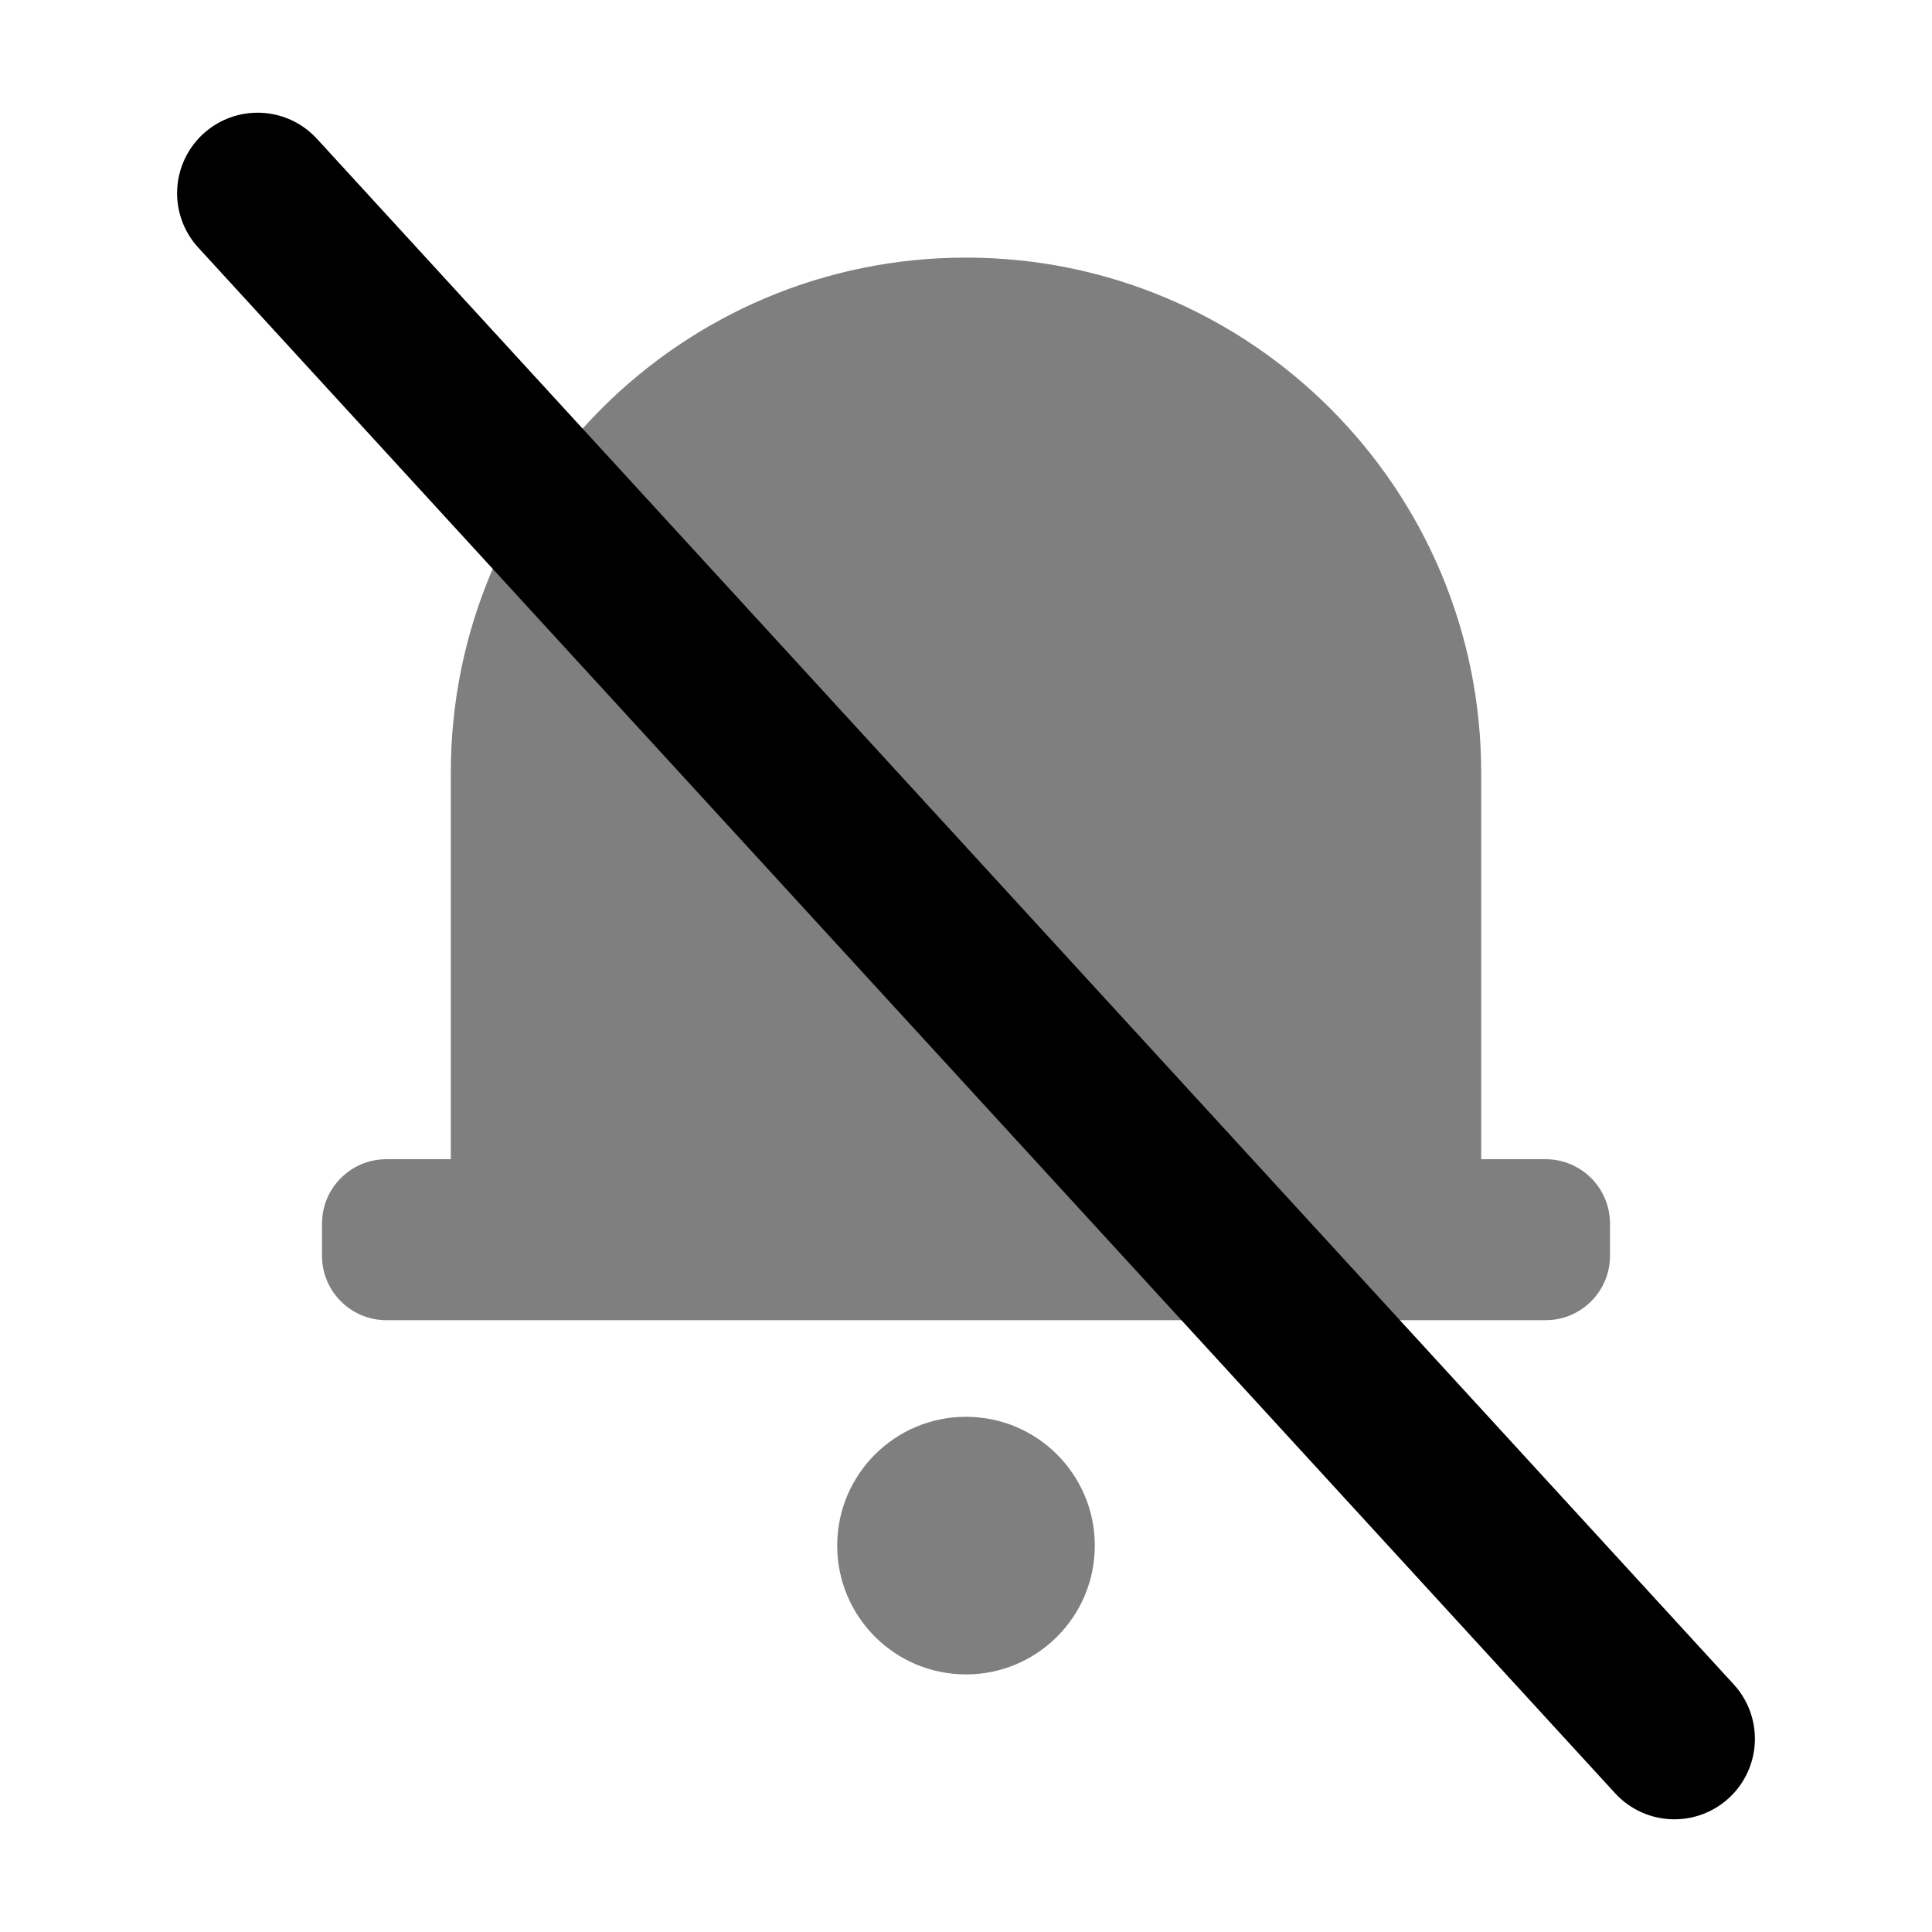
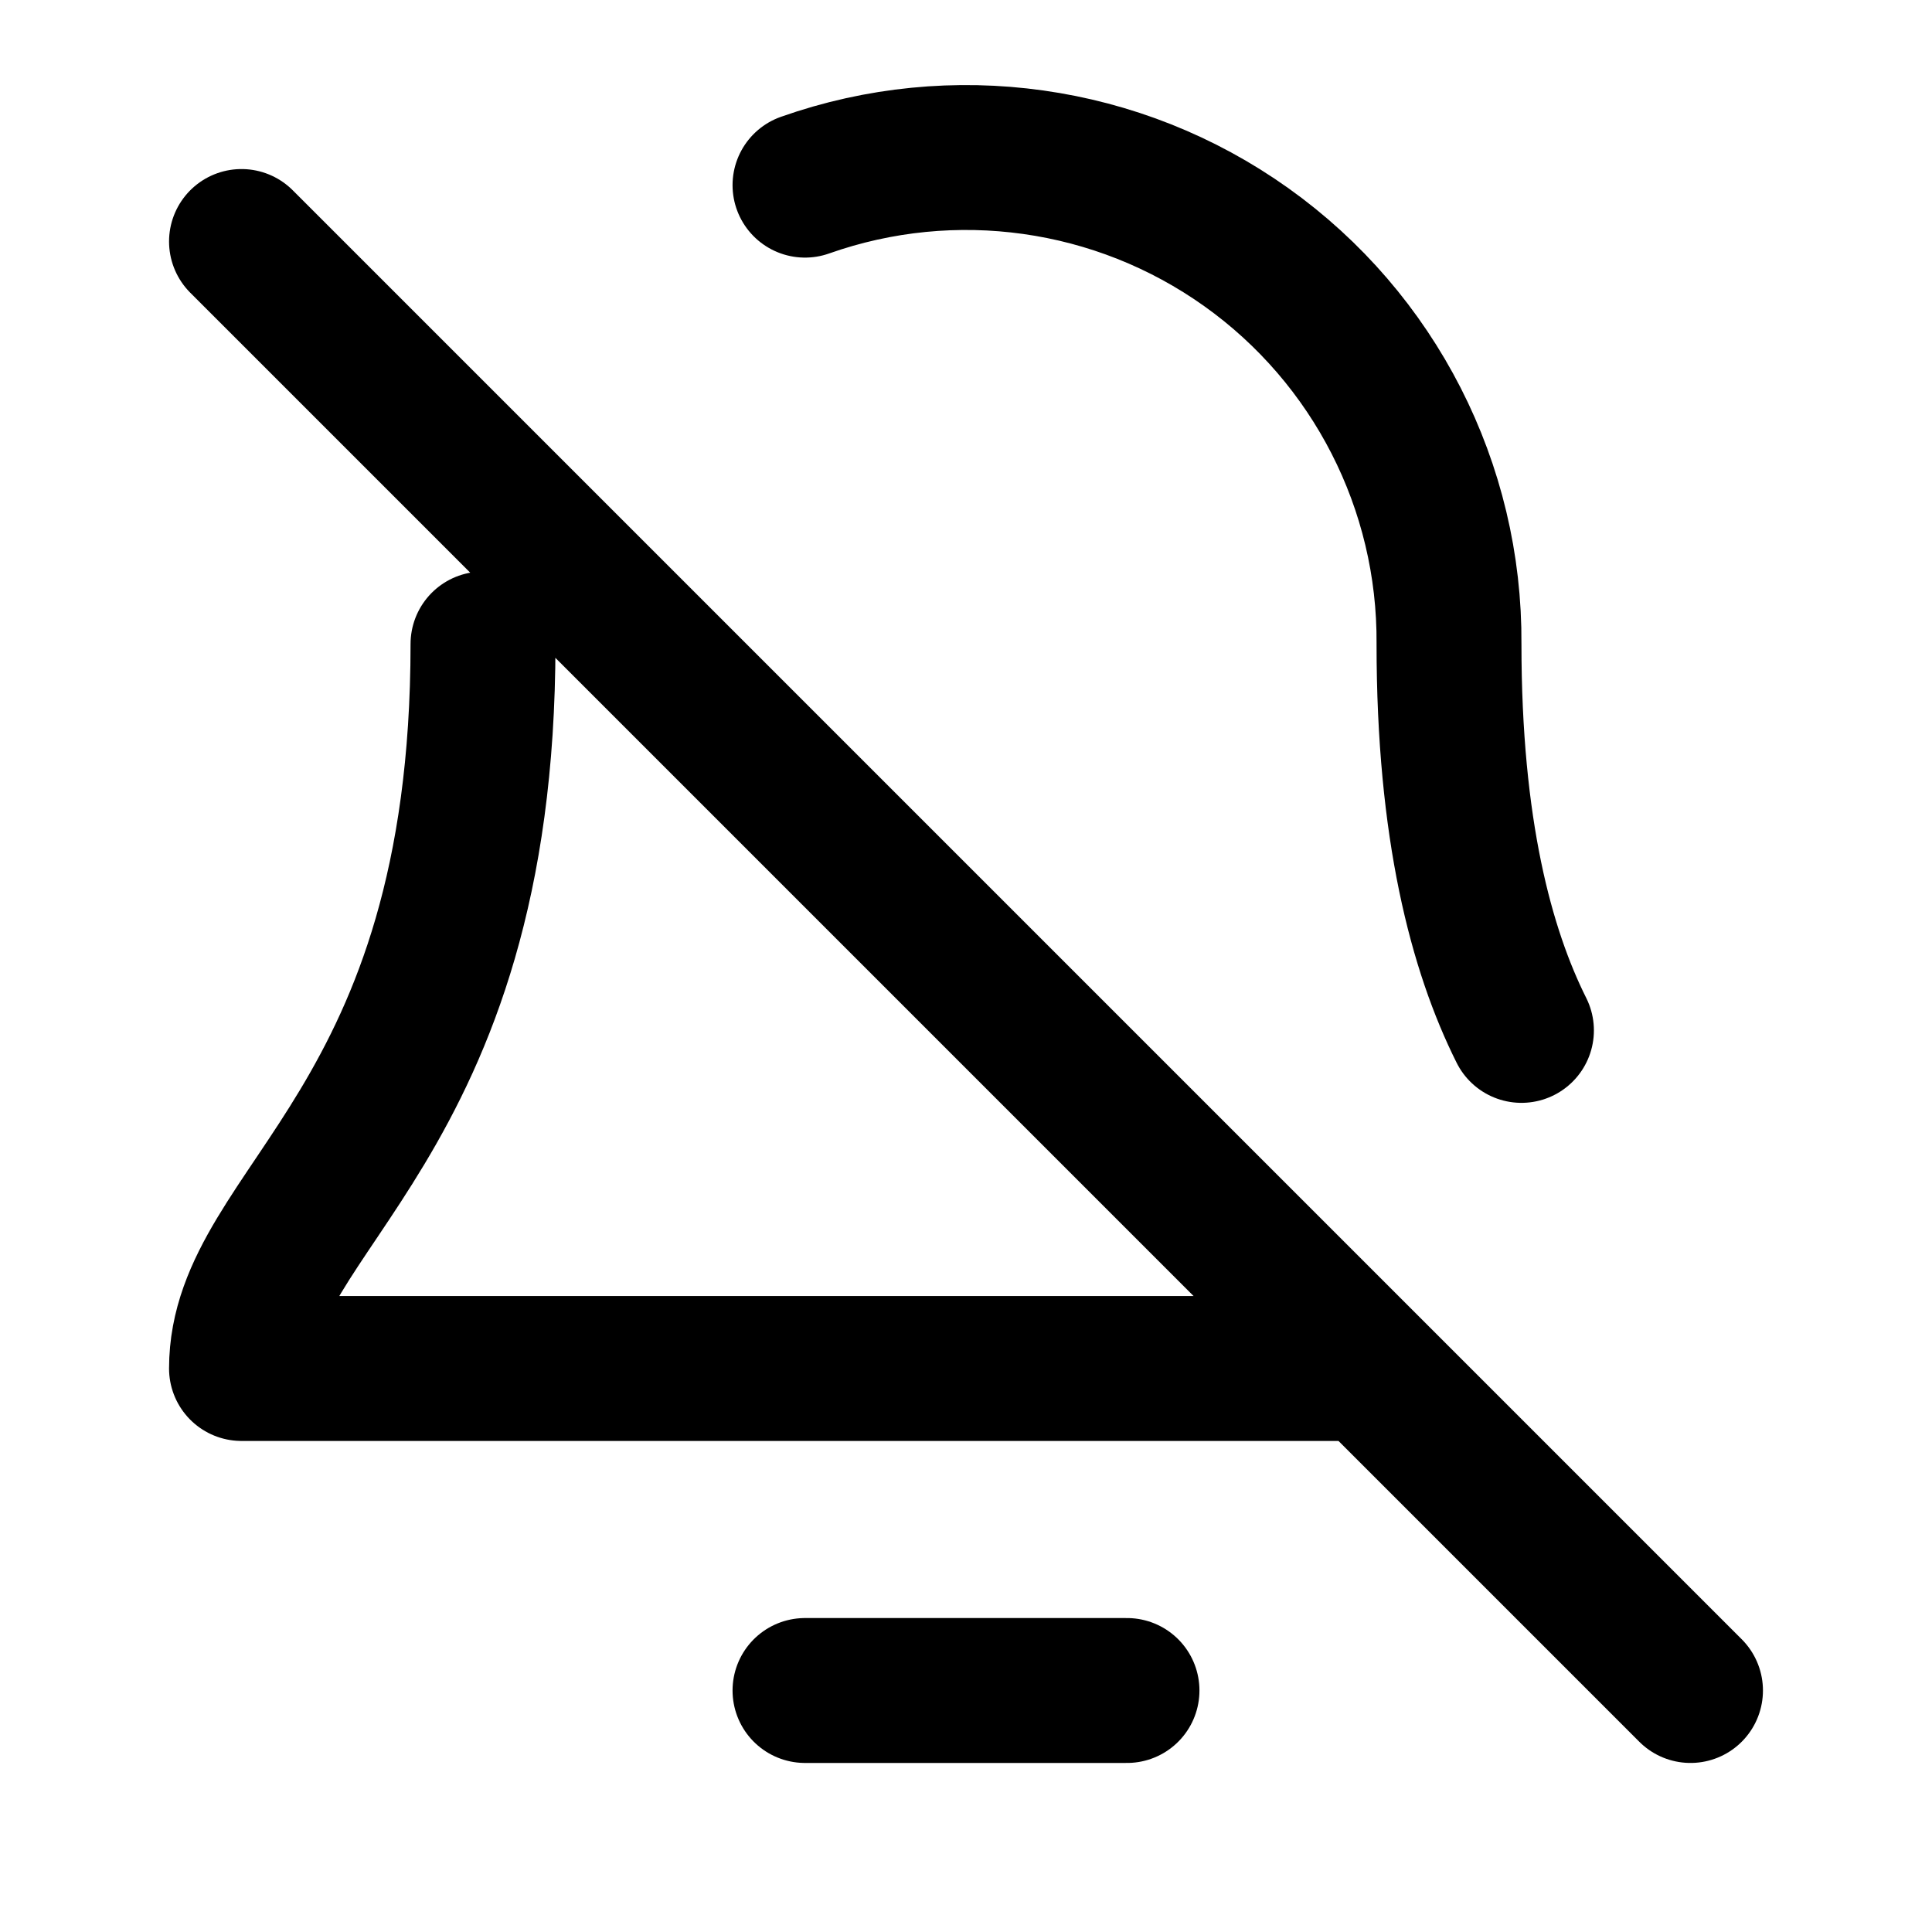
- <svg xmlns="http://www.w3.org/2000/svg" viewBox="0 0 60 60" role="img" aria-label="Notification off">
-   <g transform="translate(0 -2)">
-     <path d="M30,10 A16,16 0 0,1 46,26 L46,38 L14,38 L14,26 A16,16 0 0,1 30,10 Z" fill="currentColor" opacity="0.5" />
-     <rect x="10" y="38" width="40" height="5" rx="2" fill="currentColor" opacity="0.5" />
-     <circle cx="30" cy="50" r="4" fill="currentColor" opacity="0.5" />
-     <path d="M8,8 L52,56" fill="none" stroke="currentColor" stroke-width="5" stroke-linecap="round" />
-   </g>
+ <svg xmlns="http://www.w3.org/2000/svg" width="24" height="24" viewBox="0 0 24 24" fill="none" stroke="currentColor" stroke-width="1.8" stroke-linecap="round" stroke-linejoin="round" role="img" aria-label="Notification off">
+   <path d="m3 3 18 18M6 8c0 6-3 7-3 9h14M10 2.3A6 6 0 0 1 18 8c0 2.3.4 3.8.9 4.8M10 21h4" />
</svg>
